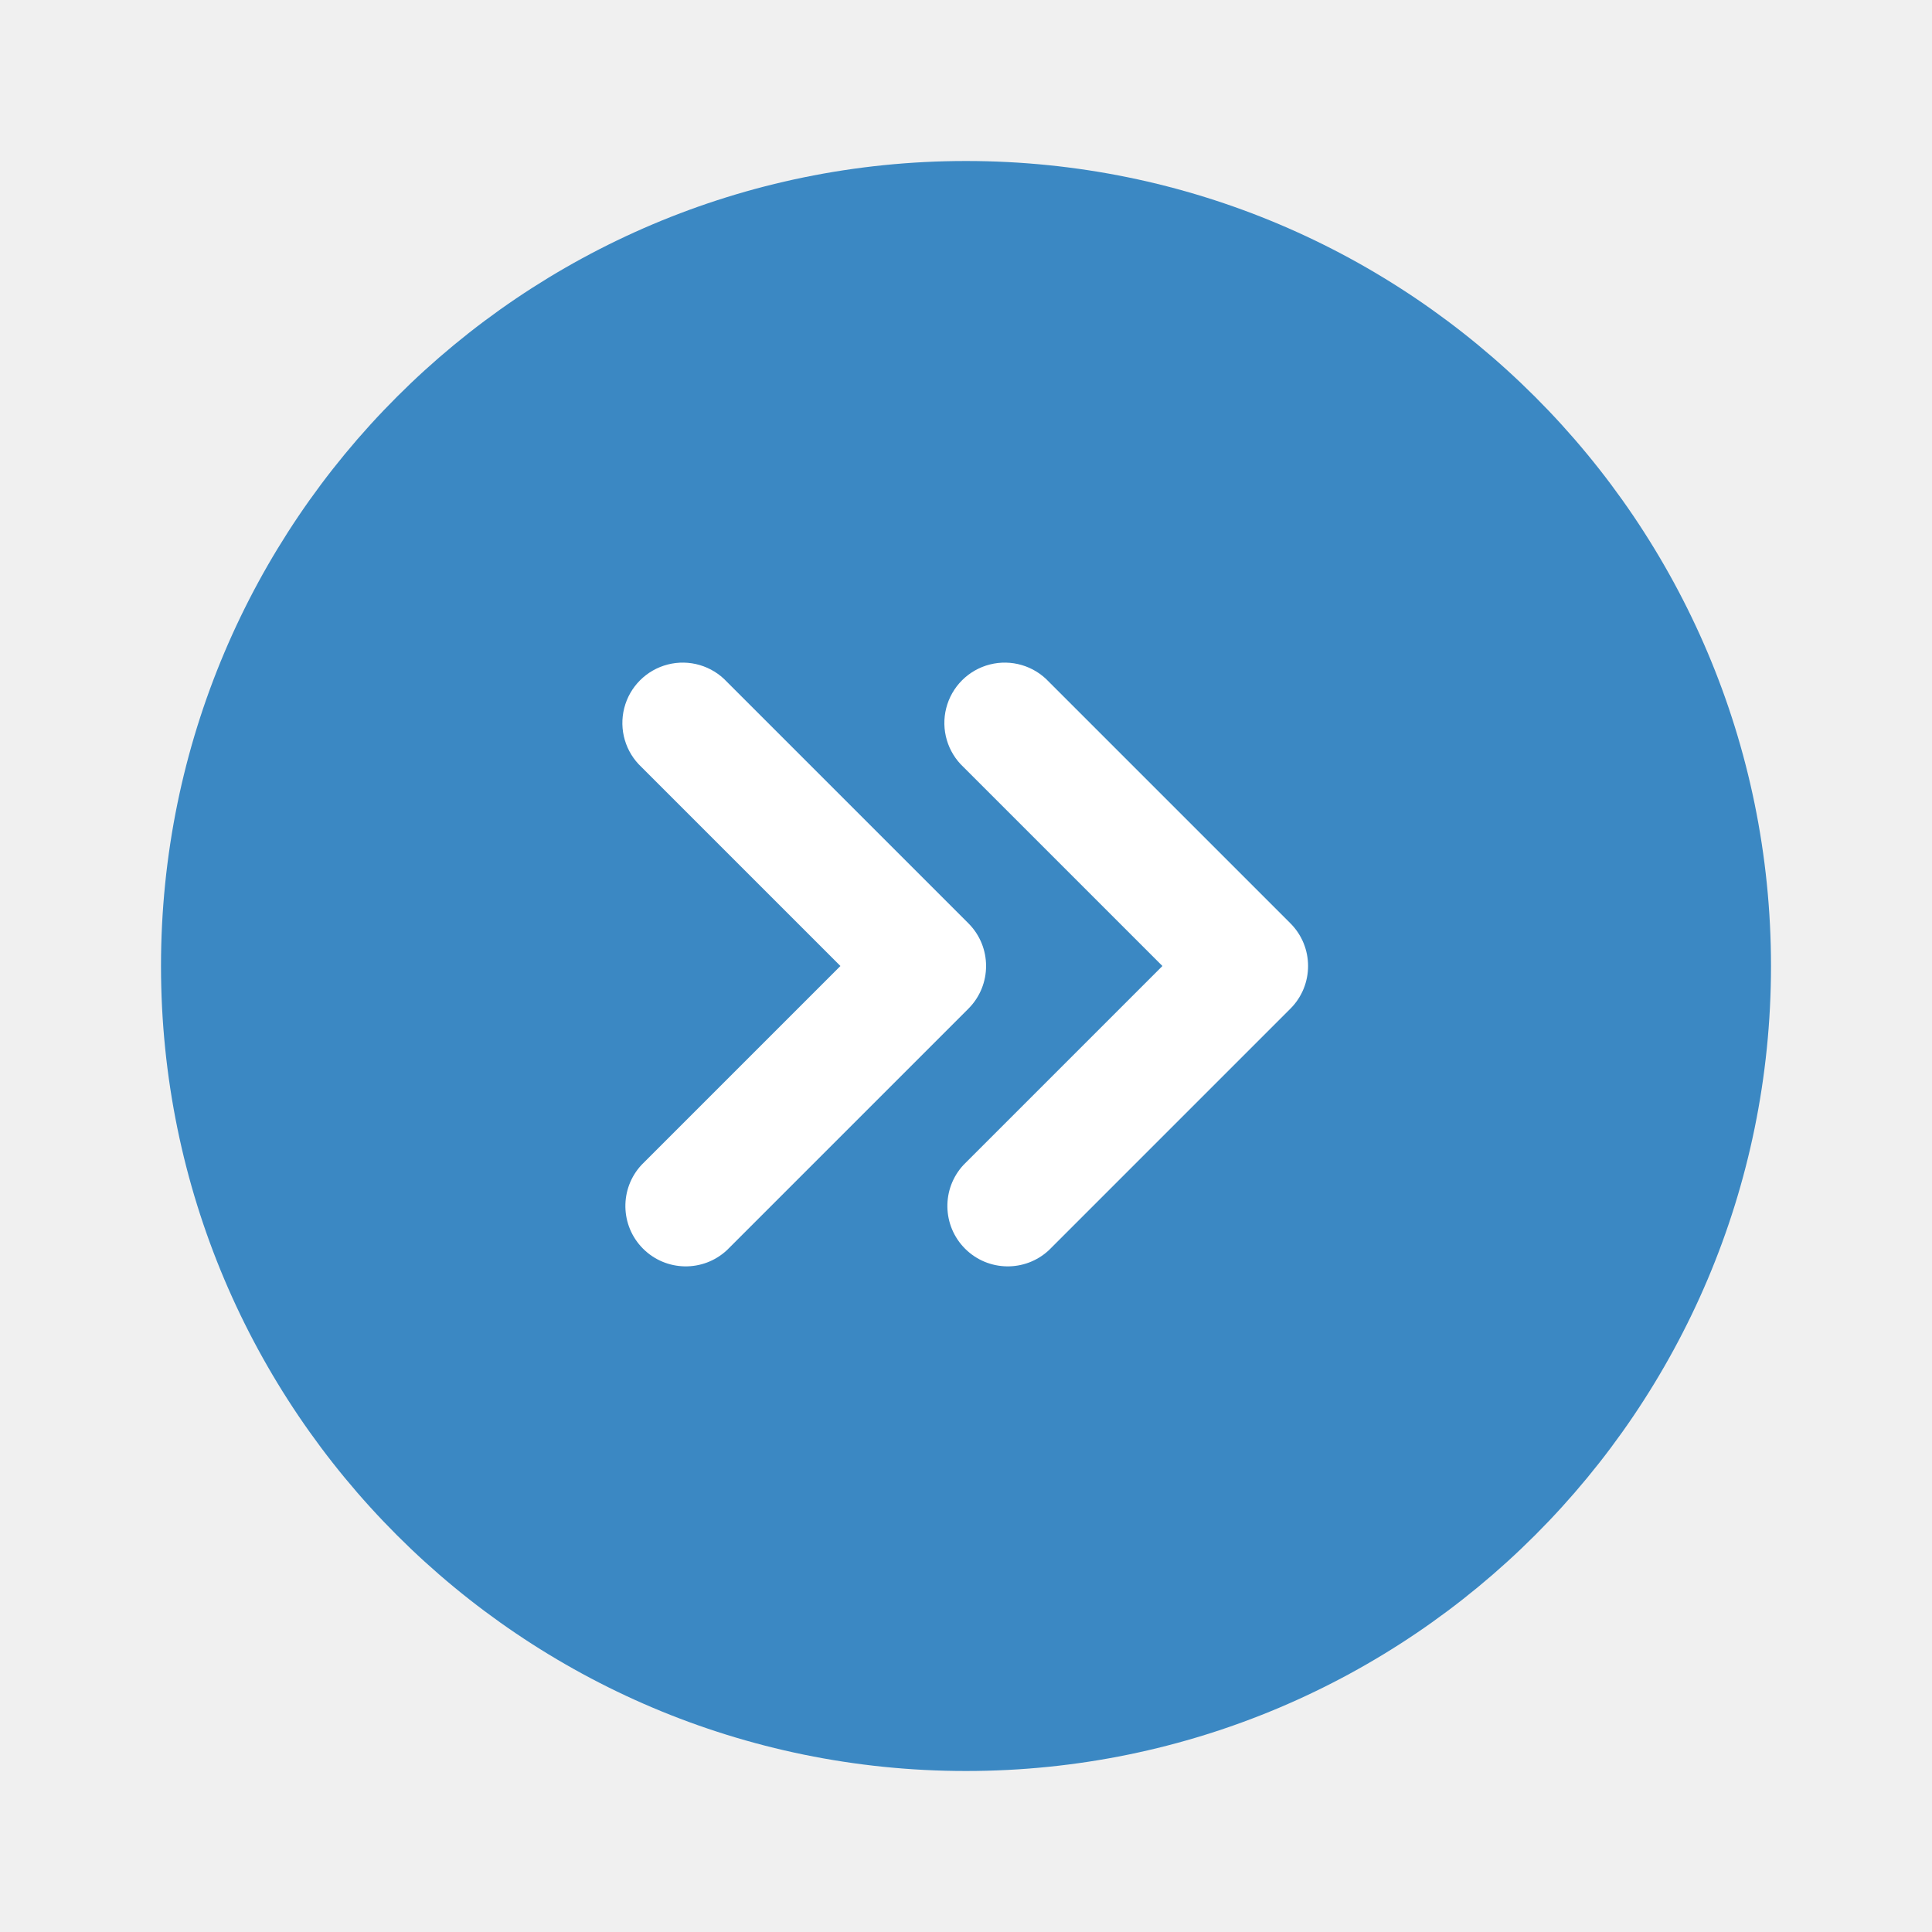
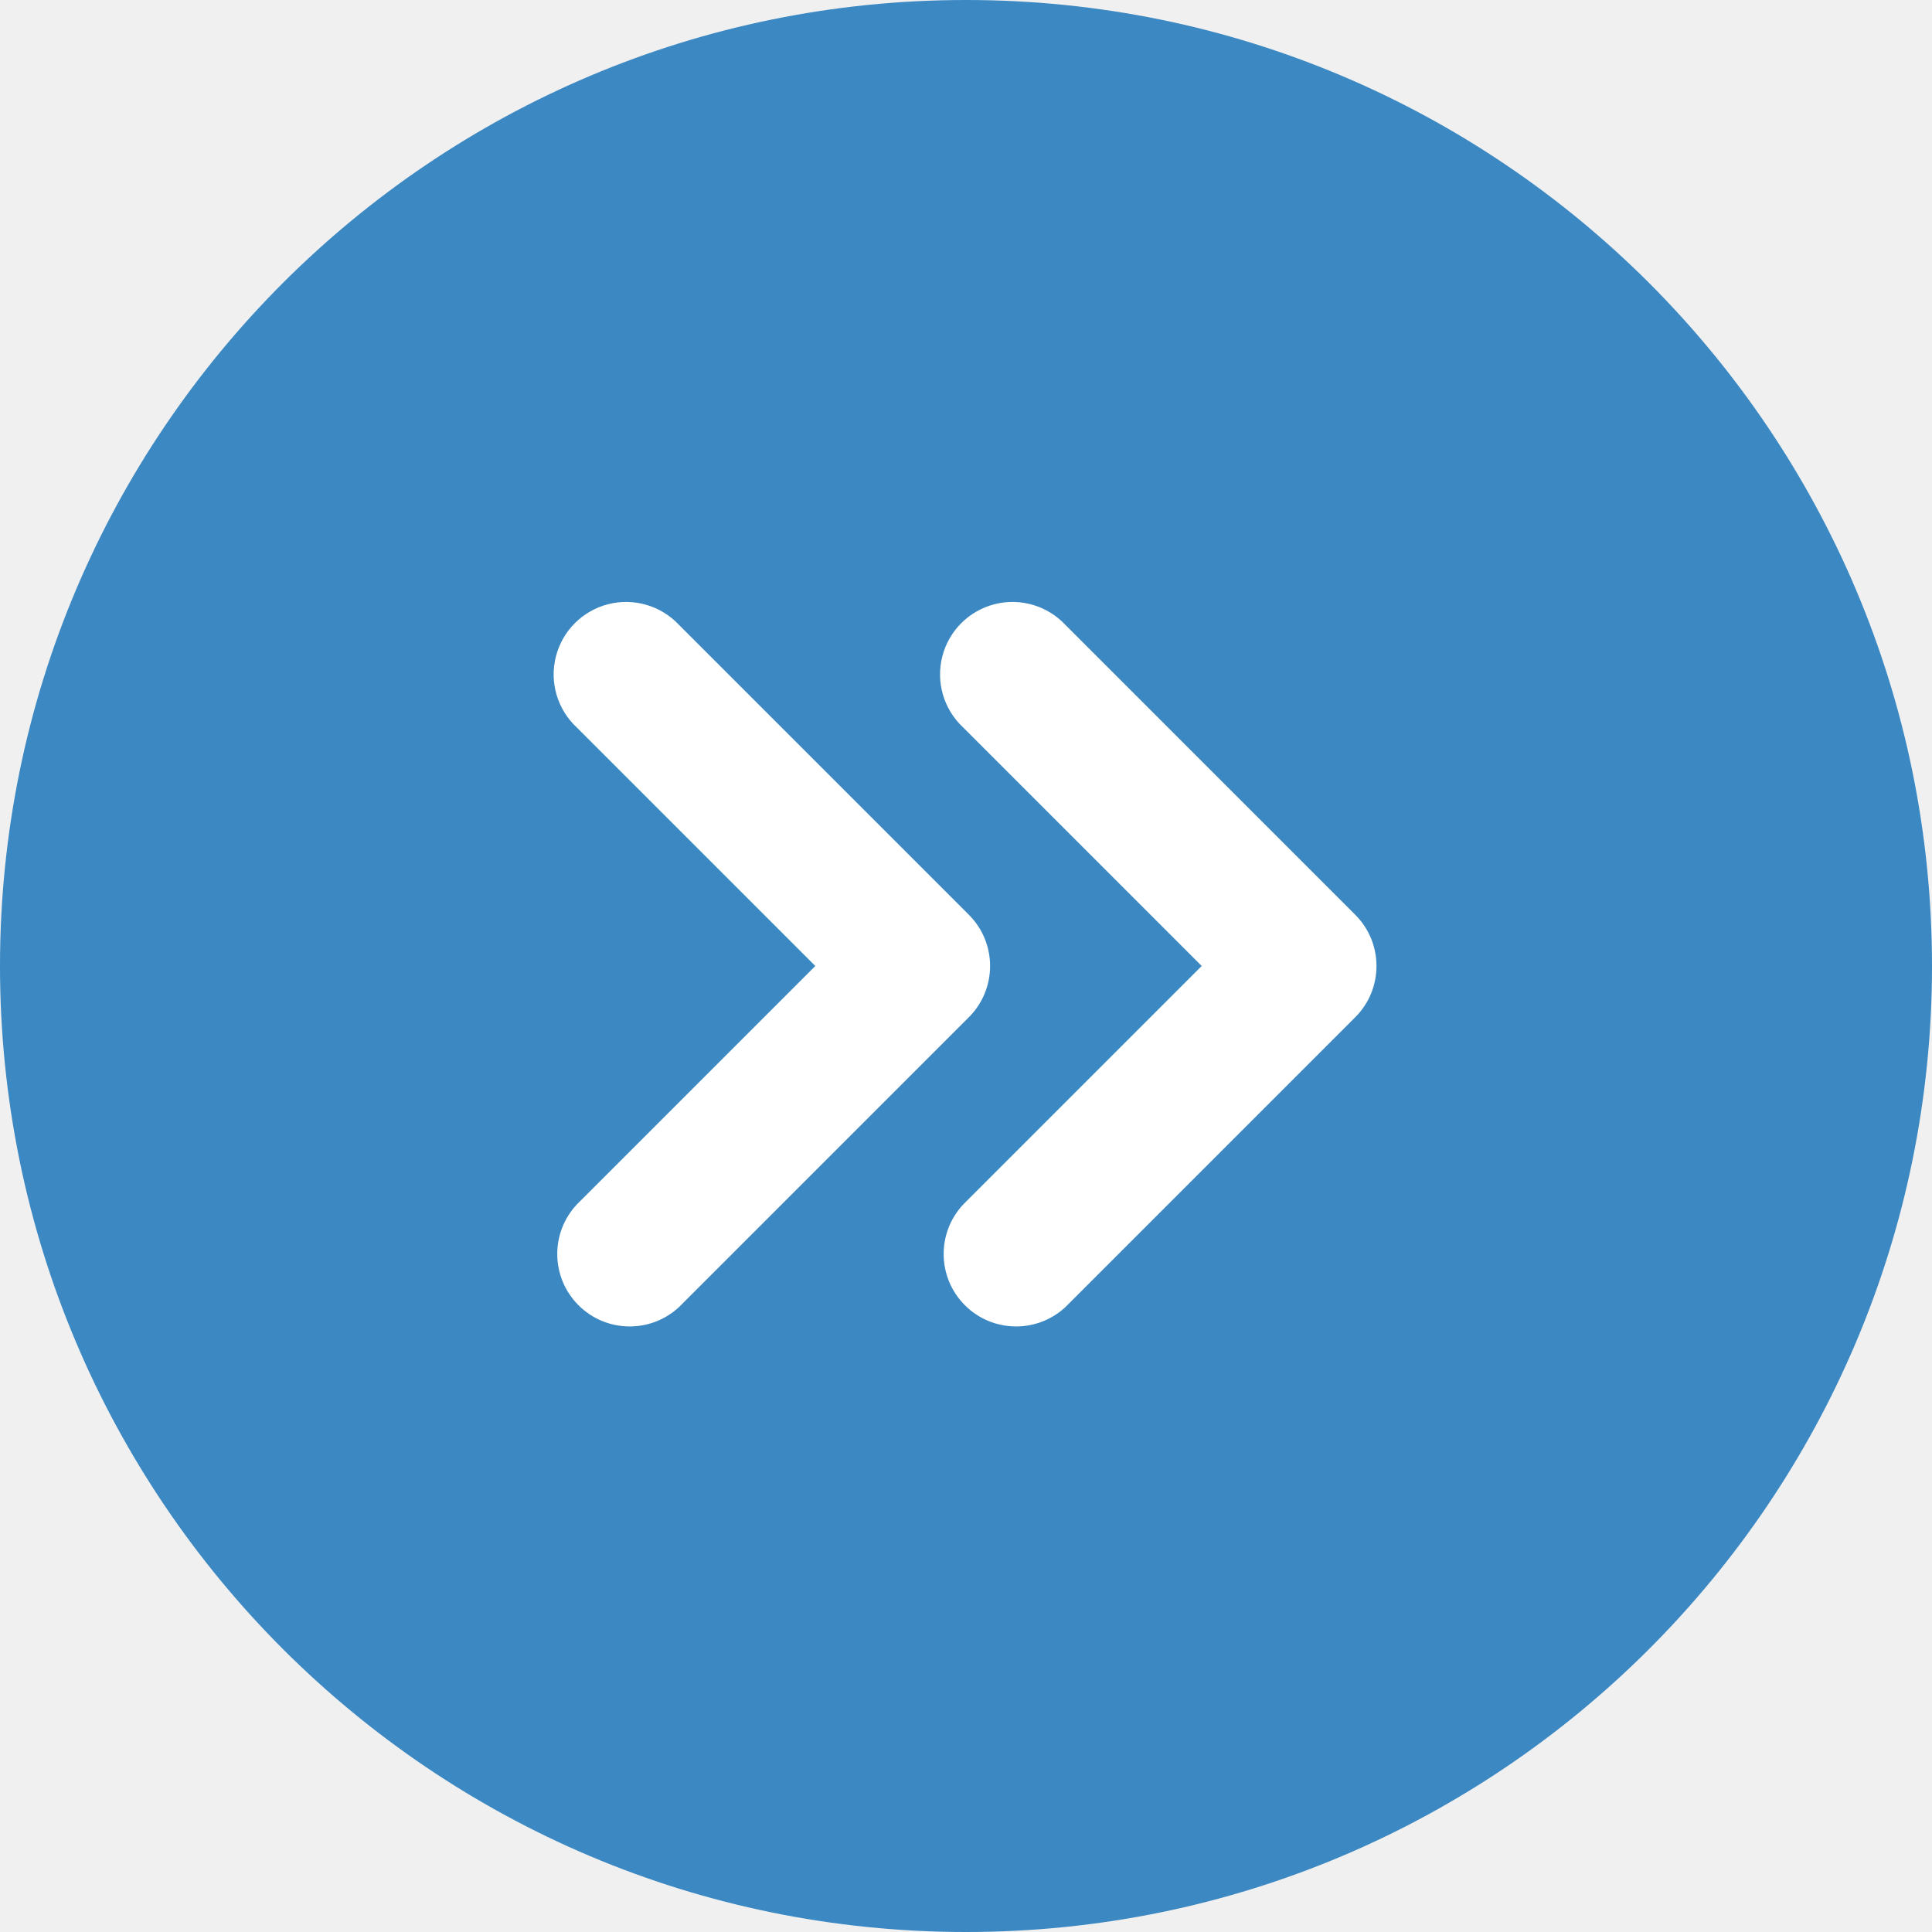
- <svg xmlns="http://www.w3.org/2000/svg" width="800" height="800">
-   <path fill="#3b88c3" d="M66.668 400C66.668 584 216 733.332 400 733.332S733.332 584 733.332 400 584 66.668 400 66.668 66.668 216 66.668 400" />
-   <path fill="#fff" d="M301 282.332a25 25 0 0 0-24.477-7.18 25 25 0 0 0-18.035 18.04 25 25 0 0 0 7.18 24.476L348 400l-82.332 82.332c-9.18 9.852-8.91 25.203.61 34.723 9.523 9.52 24.87 9.789 34.722.613l100-100c9.75-9.762 9.75-25.574 0-35.336Zm0 0" />
-   <path fill="#fff" d="M434.332 282.332a25 25 0 0 0-24.477-7.18A25.001 25.001 0 0 0 399 317.668L481.332 400 399 482.332c-9.18 9.852-8.906 25.203.613 34.723s24.871 9.789 34.719.613l100-100c9.75-9.762 9.75-25.574 0-35.336Zm0 0" />
+ <svg xmlns="http://www.w3.org/2000/svg" viewBox="2 2 20 20" fill="none">
+   <path d="M2 12c0 5.523 4.477 10 10 10s10-4.477 10-10S17.523 2 12 2 2 6.477 2 12" fill="#3B88C3" />
+   <path d="M9.03 8.47a.75.75 180 1 0-1.06 1.06L10.44 12l-2.47 2.47a.75.75 180 0 0 1.06 1.06l3-3a.75.75 180 0 0 0-1.06Z" fill="#fff" />
+   <path d="M13.03 8.47a.75.75 180 1 0-1.06 1.06L14.44 12l-2.47 2.47a.75.75 180 0 0 1.06 1.06l3-3a.75.75 180 0 0 0-1.06Z" fill="#fff" />
</svg>
